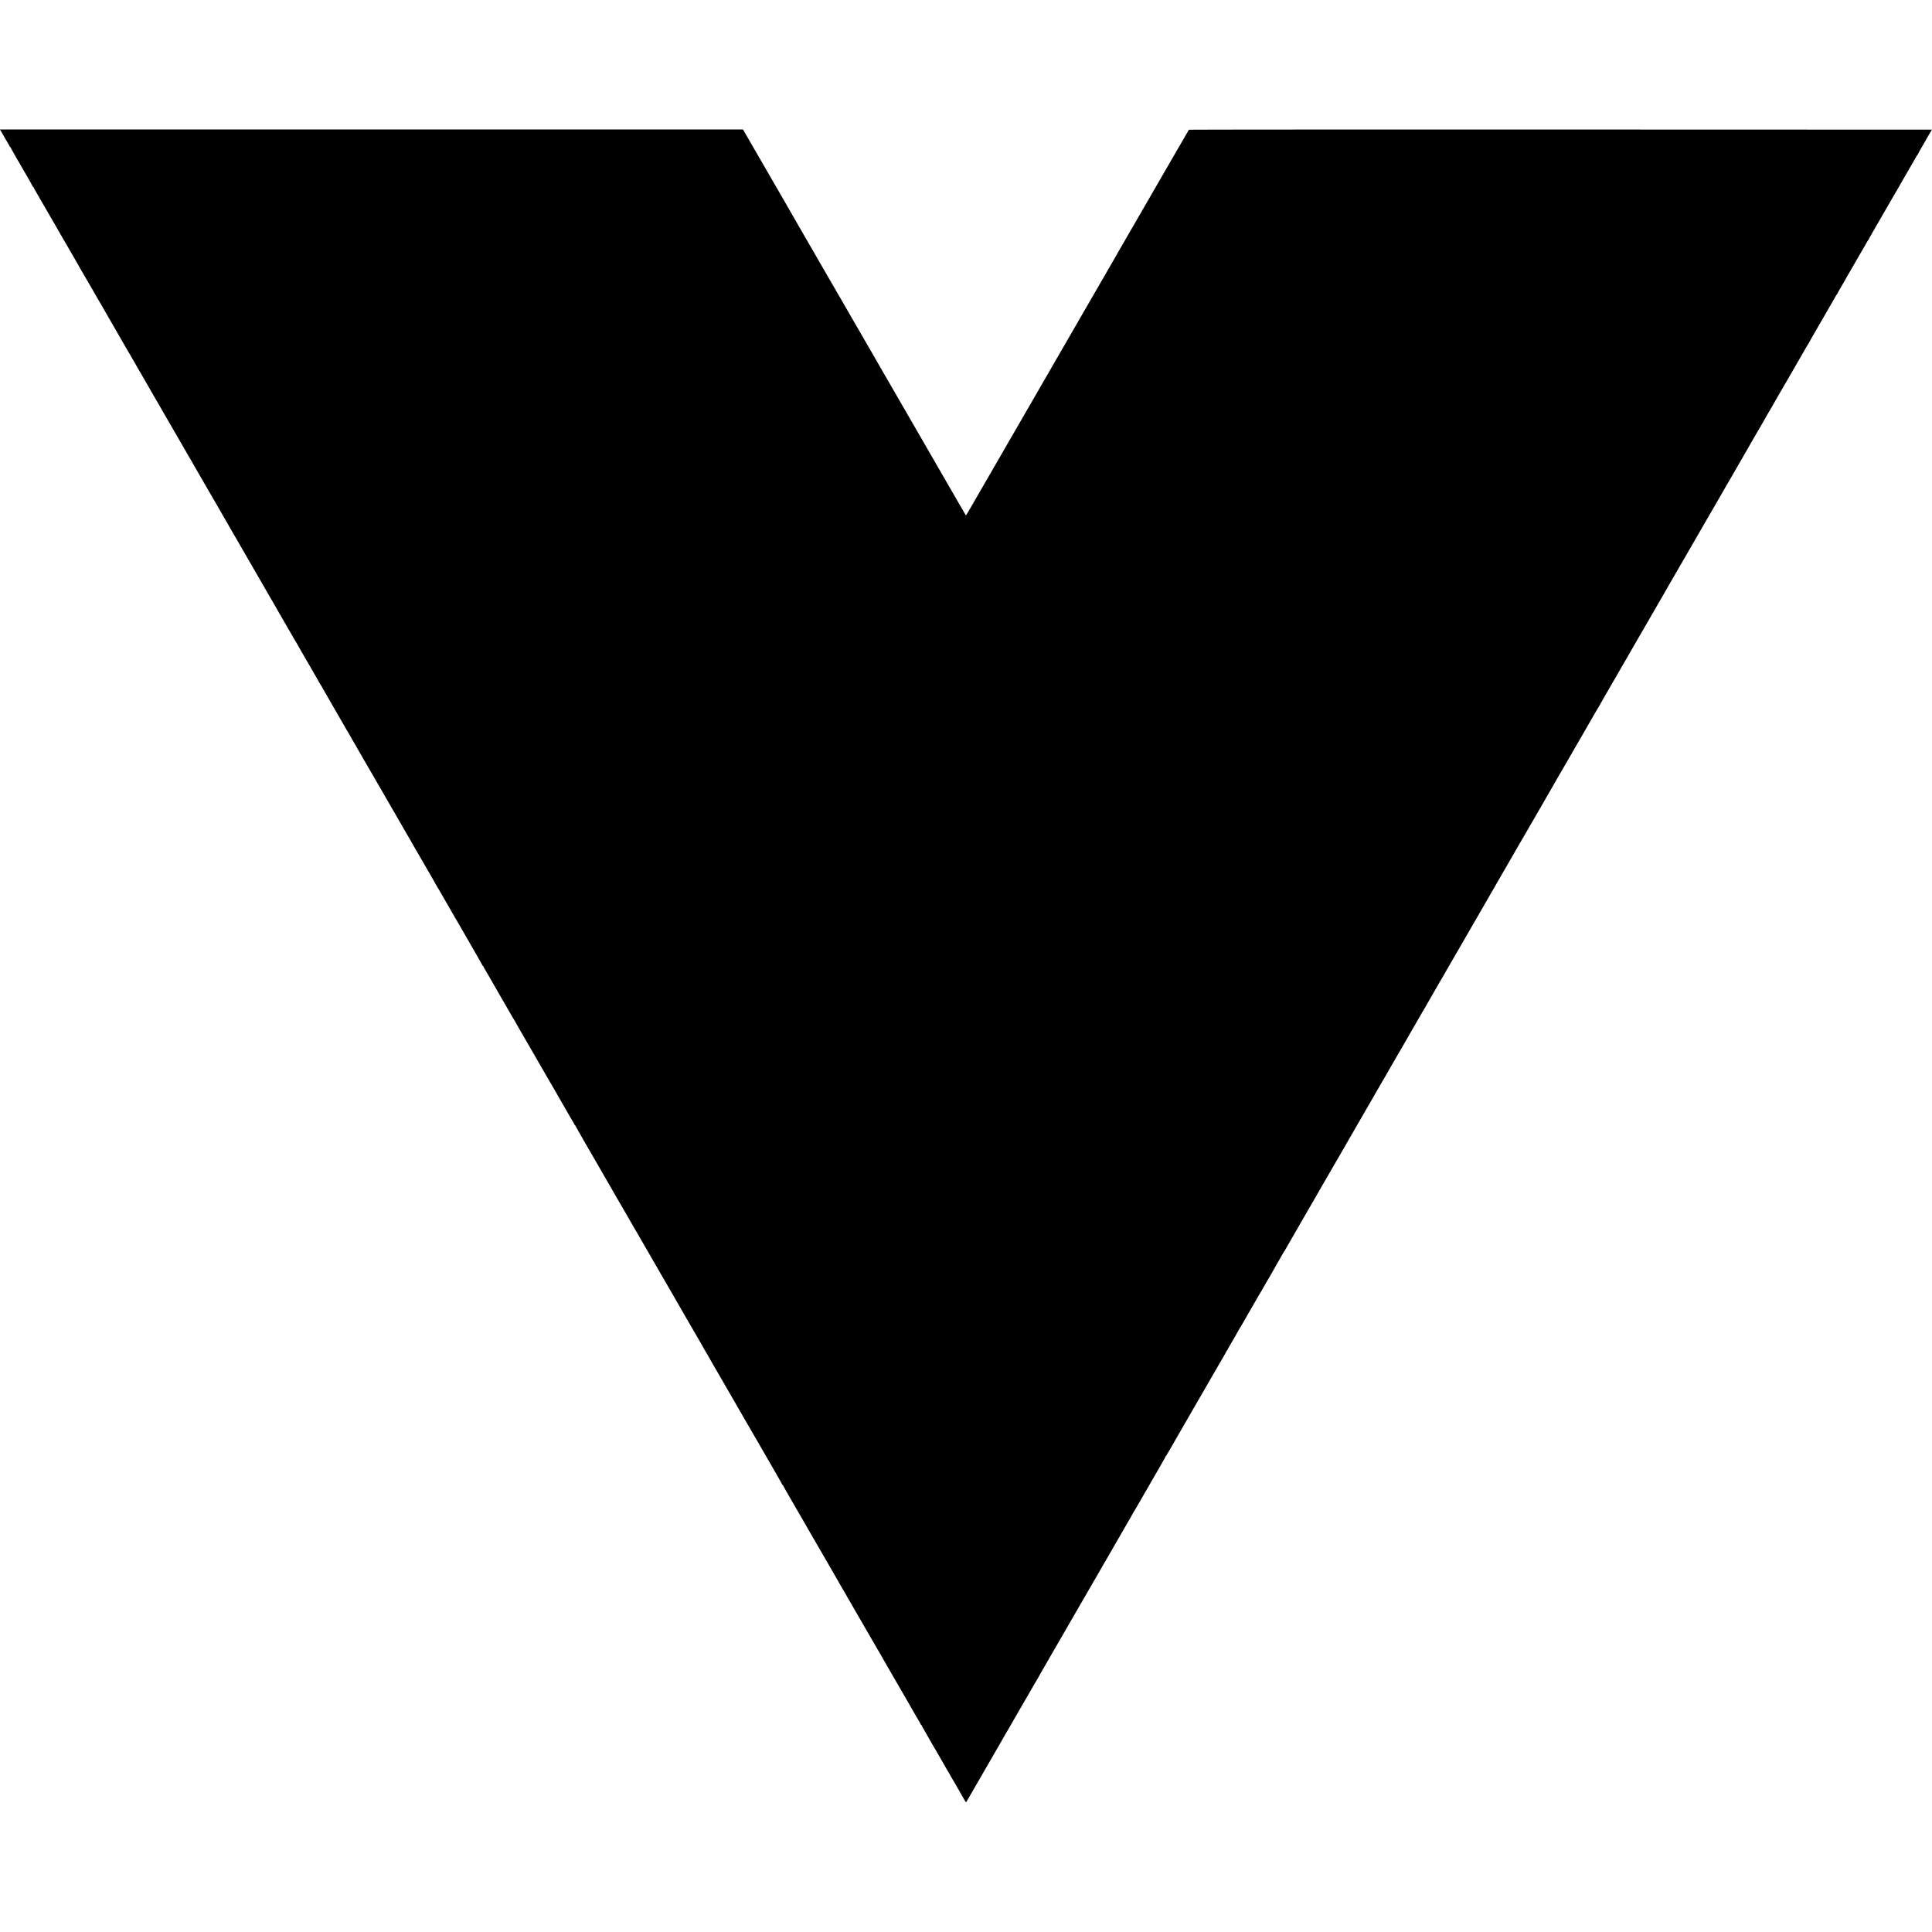
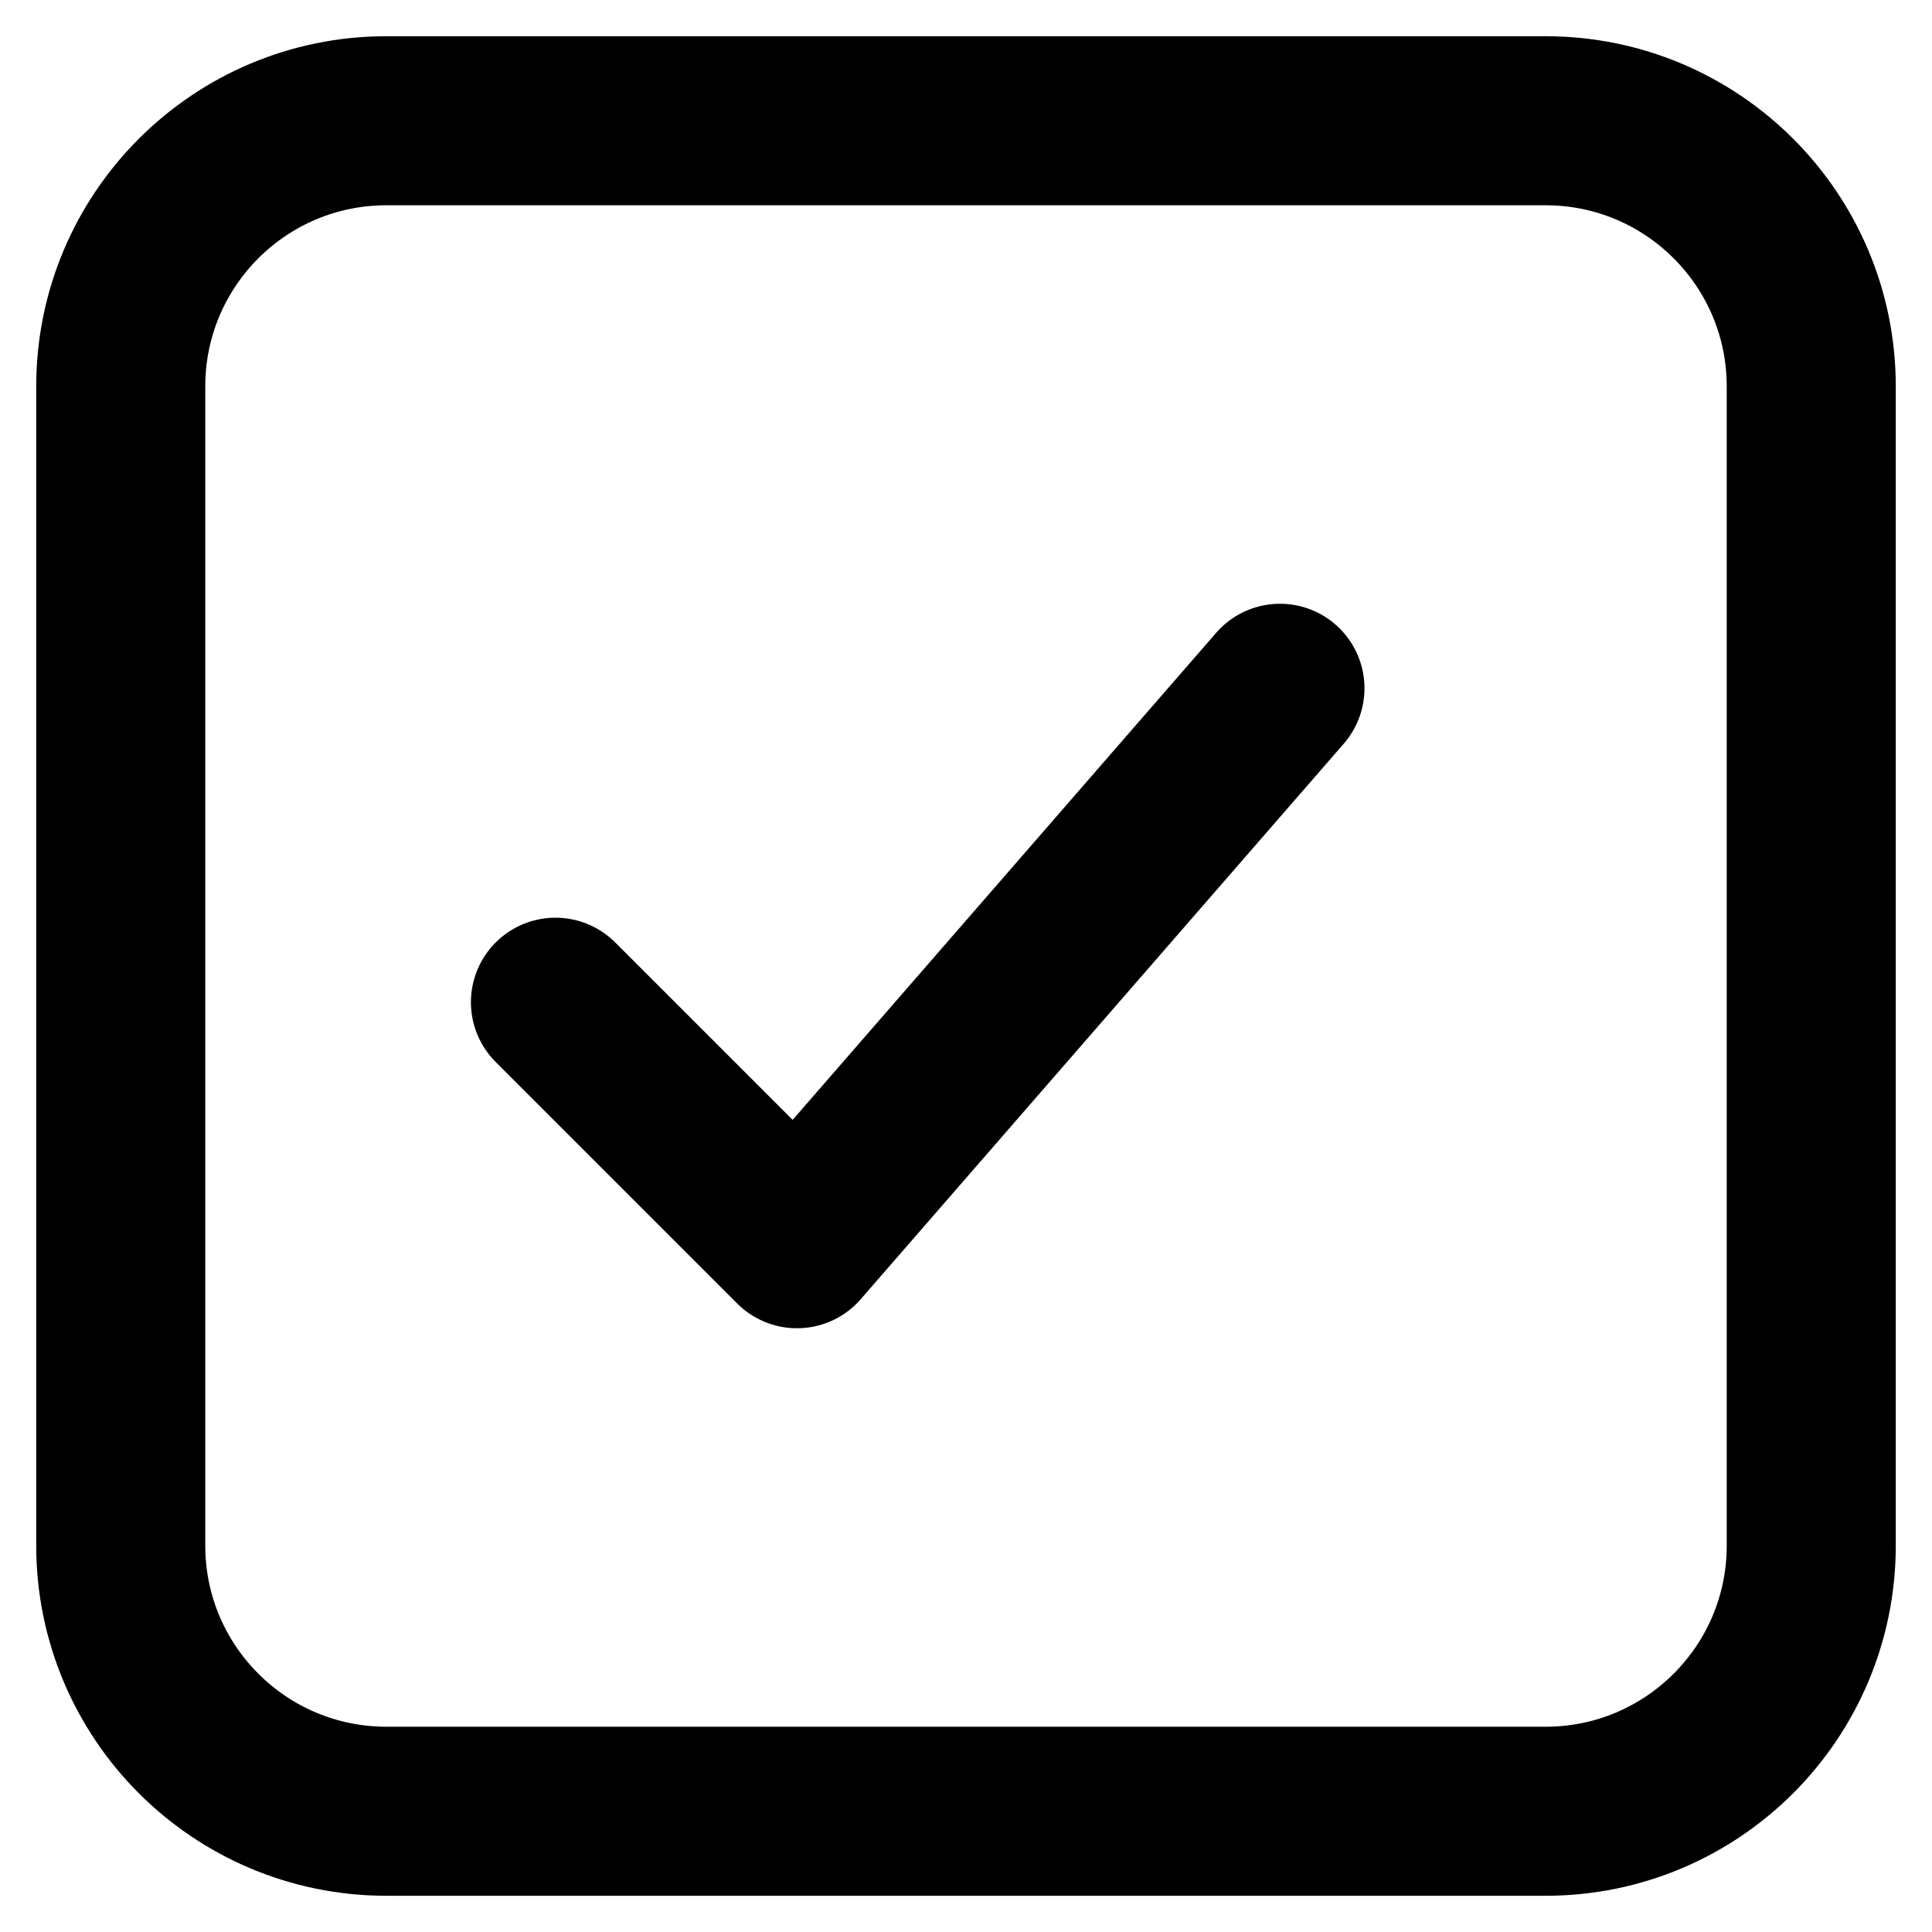
- <svg xmlns="http://www.w3.org/2000/svg" version="1.0" width="16pt" height="16pt" viewBox="0 0 16 16" preserveAspectRatio="xMidYMid meet">
-   <g transform="translate(0,16) scale(0.00032,-0.00032)" fill="#000000" stroke="none">
-     <path d="M18 46618 c45 -75 122 -207 122 -211 0 -2 25 -45 55 -95 30 -50 55 -96 55 -102 0 -5 5 -10 10 -10 6 0 10 -4 10 -9 0 -5 73 -135 161 -288 89 -153 173 -298 187 -323 14 -25 32 -57 41 -72 88 -149 187 -324 189 -335 2 -7 8 -13 13 -13 5 0 9 -4 9 -10 0 -5 46 -89 103 -187 175 -302 490 -846 507 -876 8 -16 20 -36 25 -45 28 -46 290 -498 339 -585 13 -23 74 -129 136 -236 61 -107 123 -215 137 -240 14 -25 29 -50 33 -56 5 -5 23 -37 40 -70 18 -33 38 -67 44 -75 11 -16 21 -33 63 -109 14 -25 29 -50 33 -56 4 -5 21 -35 38 -65 55 -100 261 -455 269 -465 4 -5 14 -21 20 -35 15 -29 41 -75 103 -180 24 -41 52 -88 60 -105 9 -16 57 -100 107 -185 112 -193 362 -626 380 -660 8 -14 23 -38 33 -55 11 -16 23 -37 27 -45 4 -8 26 -46 48 -85 23 -38 53 -90 67 -115 46 -81 64 -113 178 -310 62 -107 121 -210 132 -227 37 -67 56 -99 85 -148 16 -27 32 -57 36 -65 4 -8 15 -27 25 -42 9 -15 53 -89 96 -165 44 -76 177 -307 296 -513 120 -206 268 -463 330 -570 131 -227 117 -203 200 -348 36 -62 73 -125 82 -140 10 -15 21 -34 25 -42 4 -8 20 -37 36 -65 17 -27 38 -65 48 -82 49 -85 64 -111 87 -153 13 -25 28 -49 32 -55 4 -5 78 -134 165 -285 87 -151 166 -288 176 -305 10 -16 26 -43 35 -59 9 -17 125 -217 257 -445 132 -229 253 -441 270 -471 17 -30 45 -79 64 -108 18 -29 33 -54 33 -57 0 -2 20 -37 44 -77 24 -40 123 -212 221 -383 97 -170 190 -330 205 -355 16 -25 39 -65 53 -90 13 -25 81 -144 152 -265 70 -121 137 -238 150 -260 12 -22 37 -65 55 -95 18 -30 43 -73 55 -95 12 -22 48 -85 80 -140 77 -132 163 -280 190 -330 13 -22 71 -123 130 -225 59 -102 116 -199 126 -217 10 -17 29 -50 43 -72 15 -22 26 -43 26 -45 0 -2 27 -50 60 -106 33 -56 60 -103 60 -105 0 -2 55 -98 90 -155 8 -14 182 -316 239 -414 13 -22 45 -79 72 -124 27 -46 49 -86 49 -89 0 -2 14 -24 30 -48 16 -24 30 -46 30 -49 0 -5 74 -135 100 -176 5 -8 24 -42 43 -75 50 -88 58 -101 262 -455 104 -179 199 -345 213 -370 14 -25 28 -49 32 -55 4 -5 17 -26 28 -45 10 -19 62 -109 114 -200 114 -197 133 -230 170 -295 16 -27 33 -57 38 -65 17 -28 96 -165 103 -180 4 -8 16 -28 26 -45 10 -16 77 -131 148 -255 72 -124 181 -313 243 -420 62 -107 121 -209 131 -227 35 -62 323 -560 392 -678 38 -66 83 -145 100 -175 16 -30 33 -59 37 -65 4 -5 17 -27 29 -47 34 -61 56 -100 90 -156 17 -29 31 -55 31 -57 0 -2 17 -32 39 -67 21 -35 134 -229 251 -433 117 -203 235 -407 261 -451 27 -45 49 -85 49 -88 0 -4 8 -19 19 -34 15 -21 200 -341 309 -533 10 -19 33 -58 51 -87 17 -29 31 -54 31 -56 0 -2 25 -44 55 -94 30 -50 55 -95 55 -98 0 -4 6 -15 14 -23 7 -9 27 -41 43 -71 17 -30 170 -297 342 -594 171 -296 311 -542 311 -547 0 -5 5 -9 10 -9 6 0 10 -4 10 -10 0 -5 22 -47 49 -92 27 -46 58 -99 68 -118 24 -43 81 -140 93 -160 5 -8 66 -114 135 -235 69 -121 130 -227 135 -235 12 -21 259 -447 283 -490 10 -19 28 -47 38 -62 11 -14 19 -29 19 -32 0 -3 37 -69 83 -148 99 -170 305 -526 337 -583 13 -22 31 -53 41 -70 11 -16 22 -37 26 -45 7 -14 82 -146 103 -180 14 -24 181 -311 205 -355 13 -22 46 -80 75 -130 29 -49 64 -110 78 -135 14 -25 51 -88 82 -140 31 -52 59 -102 63 -110 4 -8 18 -33 31 -55 205 -353 284 -489 309 -535 17 -30 45 -78 62 -106 18 -28 36 -60 39 -72 4 -12 12 -22 17 -22 5 0 9 -4 9 -10 0 -5 109 -197 241 -427 133 -230 250 -431 259 -448 51 -90 222 -385 280 -485 37 -63 78 -135 92 -160 14 -25 67 -117 118 -205 51 -88 101 -175 111 -193 34 -58 55 -95 149 -257 51 -88 101 -173 110 -190 9 -16 76 -131 147 -255 72 -124 140 -241 151 -260 61 -108 281 -489 355 -615 38 -66 77 -133 87 -150 35 -63 91 -161 100 -175 14 -23 99 -169 128 -220 54 -97 135 -235 142 -245 4 -5 20 -32 35 -60 26 -48 238 -416 276 -480 10 -16 26 -46 37 -65 30 -53 382 -661 403 -695 10 -16 22 -37 26 -45 4 -8 26 -48 50 -88 24 -41 43 -75 43 -77 0 -2 22 -40 50 -85 27 -45 50 -84 50 -86 0 -3 38 -69 83 -147 84 -142 302 -520 340 -587 10 -19 34 -60 52 -90 18 -30 44 -75 57 -100 14 -25 45 -79 70 -120 25 -41 56 -96 70 -121 14 -25 77 -133 138 -240 62 -107 122 -210 132 -229 25 -43 310 -535 337 -581 11 -19 26 -45 34 -59 17 -32 238 -414 266 -460 11 -19 24 -41 28 -49 3 -7 75 -133 160 -278 84 -146 153 -269 153 -274 0 -5 5 -9 10 -9 6 0 10 -4 10 -10 0 -5 82 -150 181 -322 182 -314 201 -346 240 -415 12 -21 80 -139 152 -263 71 -124 141 -245 155 -270 14 -25 28 -49 32 -55 6 -8 145 -248 220 -380 37 -66 209 -362 229 -395 11 -19 24 -42 28 -49 4 -8 67 -118 140 -243 73 -125 133 -230 133 -233 0 -2 15 -28 33 -57 19 -29 47 -78 64 -108 17 -30 53 -93 79 -139 53 -90 82 -141 157 -272 82 -142 115 -199 381 -659 142 -245 268 -463 281 -485 12 -22 71 -125 132 -230 60 -104 172 -298 248 -430 76 -132 146 -253 156 -270 11 -16 22 -36 26 -44 3 -8 30 -54 60 -103 29 -49 53 -91 53 -93 0 -3 18 -34 40 -70 22 -36 40 -67 40 -69 0 -2 37 -66 81 -142 45 -77 98 -168 119 -204 20 -36 47 -81 58 -100 12 -19 27 -47 33 -62 6 -16 15 -28 20 -28 5 0 9 -4 9 -9 0 -6 63 -118 140 -251 77 -133 140 -243 140 -245 0 -2 18 -33 41 -70 22 -37 49 -83 60 -101 10 -19 29 -51 40 -71 25 -45 109 -189 126 -218 7 -11 17 -29 22 -40 6 -11 22 -38 35 -60 14 -22 37 -62 52 -90 14 -27 35 -62 45 -77 11 -14 19 -29 19 -32 0 -3 18 -35 40 -71 22 -36 40 -67 40 -69 0 -2 19 -35 42 -72 23 -38 55 -94 72 -124 26 -47 139 -244 171 -298 6 -9 21 -36 34 -60 28 -48 37 -51 51 -19 6 12 19 36 29 52 10 17 27 46 38 65 11 19 104 181 208 360 103 179 199 345 213 370 14 25 42 74 64 109 21 34 38 65 38 67 0 2 18 33 40 69 22 36 40 67 40 69 0 3 177 310 199 346 16 26 136 234 140 244 2 5 25 44 52 88 27 44 49 81 49 84 0 2 18 34 40 70 22 36 40 67 40 69 0 2 20 36 43 77 35 58 169 289 297 513 9 17 50 86 90 155 40 69 86 150 103 180 16 30 35 62 41 70 6 8 16 24 22 35 35 64 72 129 167 293 59 100 116 199 127 220 11 20 30 53 41 72 43 72 1070 1850 1121 1940 14 25 65 113 113 195 48 83 96 166 107 185 10 19 28 50 38 68 11 18 73 124 137 235 64 111 175 303 246 427 71 124 173 299 225 390 52 91 116 202 143 248 27 45 49 85 49 89 0 4 6 14 14 22 7 9 28 43 46 76 26 47 251 436 378 655 11 19 29 51 40 70 11 19 101 176 201 348 99 172 181 317 181 323 0 5 5 9 10 9 6 0 10 5 10 11 0 6 8 23 18 37 11 15 32 52 49 82 16 30 130 228 253 440 122 212 234 405 248 430 13 25 39 70 57 100 39 65 69 117 130 225 25 44 50 87 55 95 12 19 78 134 220 380 61 107 129 224 150 260 161 277 222 382 246 425 15 28 47 83 71 123 24 41 43 78 43 83 0 5 4 9 8 9 4 0 13 12 19 28 7 15 23 45 36 67 66 110 277 478 277 483 0 3 6 13 14 21 7 9 27 41 43 71 17 30 45 80 63 110 34 57 375 649 394 685 6 11 16 27 22 35 6 8 26 42 44 75 18 33 41 74 51 90 10 17 24 41 32 55 54 97 72 128 88 152 11 14 19 28 19 30 0 3 79 141 175 308 96 167 175 305 175 308 0 3 6 13 14 21 7 9 26 39 41 66 33 60 276 483 338 587 24 40 46 80 50 88 4 8 13 24 20 35 14 23 95 163 125 215 11 19 52 91 92 160 40 69 80 139 90 155 9 17 103 179 207 360 105 182 200 346 211 365 103 181 463 802 489 845 7 11 15 27 19 35 4 8 29 51 55 95 64 110 828 1433 848 1470 9 17 24 41 33 55 9 14 29 48 45 77 15 28 52 93 82 145 30 51 62 107 71 123 17 30 231 398 400 690 51 88 103 179 115 202 12 23 26 48 32 55 6 7 24 38 40 68 17 30 61 107 98 170 37 63 84 144 103 180 19 36 41 72 48 81 8 8 14 18 14 21 0 4 27 51 59 106 32 55 72 124 89 154 16 29 71 125 122 213 51 88 104 180 118 205 13 25 28 50 32 55 4 6 17 26 28 45 11 19 45 80 77 135 31 55 66 116 77 135 11 19 88 152 171 295 401 694 620 1072 650 1125 11 19 87 152 170 295 83 143 158 273 166 288 9 16 21 36 26 45 6 9 31 52 55 96 25 43 54 94 66 115 11 20 95 164 186 321 91 157 173 299 182 315 9 17 26 46 37 65 12 19 66 114 121 210 56 96 108 186 117 200 8 14 24 40 34 59 24 45 383 664 412 713 5 9 17 29 26 45 15 28 120 210 241 419 36 61 68 117 72 125 4 8 12 23 19 34 35 57 245 420 262 453 11 20 35 61 53 90 17 29 32 54 32 56 0 3 28 51 62 108 33 57 70 119 80 138 10 19 23 42 28 50 5 8 32 53 59 100 27 47 149 258 271 470 122 212 234 405 248 430 30 53 62 108 80 135 6 11 15 27 19 35 4 8 85 150 181 315 96 165 187 323 202 350 31 56 116 202 130 225 5 8 25 42 43 75 19 33 92 159 162 280 149 257 157 271 202 350 19 33 38 67 43 75 9 14 228 392 275 475 12 22 55 96 95 165 40 69 80 139 90 155 24 42 202 350 221 383 9 15 27 47 41 72 14 25 75 131 136 236 61 106 121 210 134 232 99 172 271 470 279 482 5 8 23 40 40 70 18 30 81 141 142 245 60 105 121 210 135 235 14 25 71 124 127 220 56 96 143 247 194 335 51 88 96 167 102 175 14 24 180 311 204 355 23 43 340 590 356 615 5 8 50 87 101 175 171 301 517 898 582 1008 25 43 46 81 46 83 0 2 12 23 27 47 14 23 40 67 56 97 16 30 35 62 42 70 7 8 15 22 18 30 4 8 20 38 37 65 16 28 33 57 37 65 6 12 111 196 143 250 5 8 55 95 112 193 57 98 113 195 126 215 12 20 27 46 32 57 6 11 14 27 20 35 5 8 76 130 156 270 80 140 165 287 187 325 23 39 52 90 66 115 13 25 30 52 37 61 8 8 14 18 14 21 0 4 41 77 92 165 50 87 175 302 276 478 101 176 208 360 236 408 28 49 67 117 86 152 19 35 41 70 48 77 6 6 12 15 12 19 0 7 124 224 167 291 12 21 23 40 23 42 0 2 21 40 46 83 26 43 55 92 64 109 54 95 327 568 354 614 19 30 45 75 59 100 71 128 82 145 89 148 4 2 8 8 8 13 0 5 42 82 94 172 311 538 496 858 518 897 14 25 40 70 58 100 18 30 42 71 53 90 10 19 79 139 152 265 73 127 142 246 153 265 10 19 43 76 72 125 29 50 63 108 75 130 65 116 80 140 87 143 4 2 8 8 8 12 0 8 114 212 140 250 6 8 14 24 20 35 5 11 54 97 108 190 l100 170 -9611 3 c-5286 1 -9614 -1 -9618 -5 -5 -6 -419 -719 -619 -1068 -89 -155 -267 -463 -323 -560 -38 -66 -81 -140 -95 -165 -31 -56 -263 -457 -526 -910 -110 -190 -224 -388 -254 -440 -29 -52 -61 -109 -71 -125 -23 -39 -243 -420 -268 -465 -11 -19 -204 -352 -428 -740 -224 -388 -477 -826 -563 -975 -85 -148 -185 -322 -222 -385 -37 -63 -120 -207 -185 -320 -65 -113 -177 -306 -248 -430 -72 -124 -172 -297 -222 -385 -51 -88 -142 -245 -202 -350 -131 -226 -247 -427 -408 -705 -65 -113 -249 -432 -410 -710 -160 -278 -388 -673 -506 -877 -118 -205 -216 -373 -219 -373 -3 0 -52 82 -109 183 -58 100 -144 250 -192 332 -95 164 -402 696 -647 1120 -85 149 -228 396 -317 550 -212 365 -982 1700 -1008 1745 -10 19 -43 76 -72 125 -29 50 -64 110 -77 135 -14 25 -63 110 -110 190 -47 80 -96 165 -110 190 -14 25 -99 171 -188 325 -89 154 -174 300 -188 325 -13 25 -64 113 -112 195 -48 83 -140 242 -205 355 -65 113 -183 317 -263 454 -79 137 -152 264 -163 282 -50 89 -335 583 -354 614 -12 19 -34 58 -50 85 -15 28 -129 226 -253 440 -124 215 -235 408 -247 430 -12 22 -69 121 -127 220 -58 99 -226 389 -373 645 -148 256 -324 561 -392 678 -67 117 -134 232 -147 255 -13 23 -33 59 -46 80 l-22 37 -9615 0 -9615 0 20 -32z" />
-   </g>
+ <svg xmlns="http://www.w3.org/2000/svg" viewBox="0 0 16 16" width="16" height="16">
+   <path d="M3.2 1h9.6A2.2 2.2 0 0 1 15 3.2v9.6a2.2 2.2 0 0 1-2.2 2.2H3.2A2.2 2.2 0 0 1 1 12.8V3.2A2.2 2.2 0 0 1 3.2 1zm1.4 7.3 2 2 4-4.6" fill="none" stroke="#000" stroke-width="1.4" stroke-linecap="round" stroke-linejoin="round" />
</svg>
